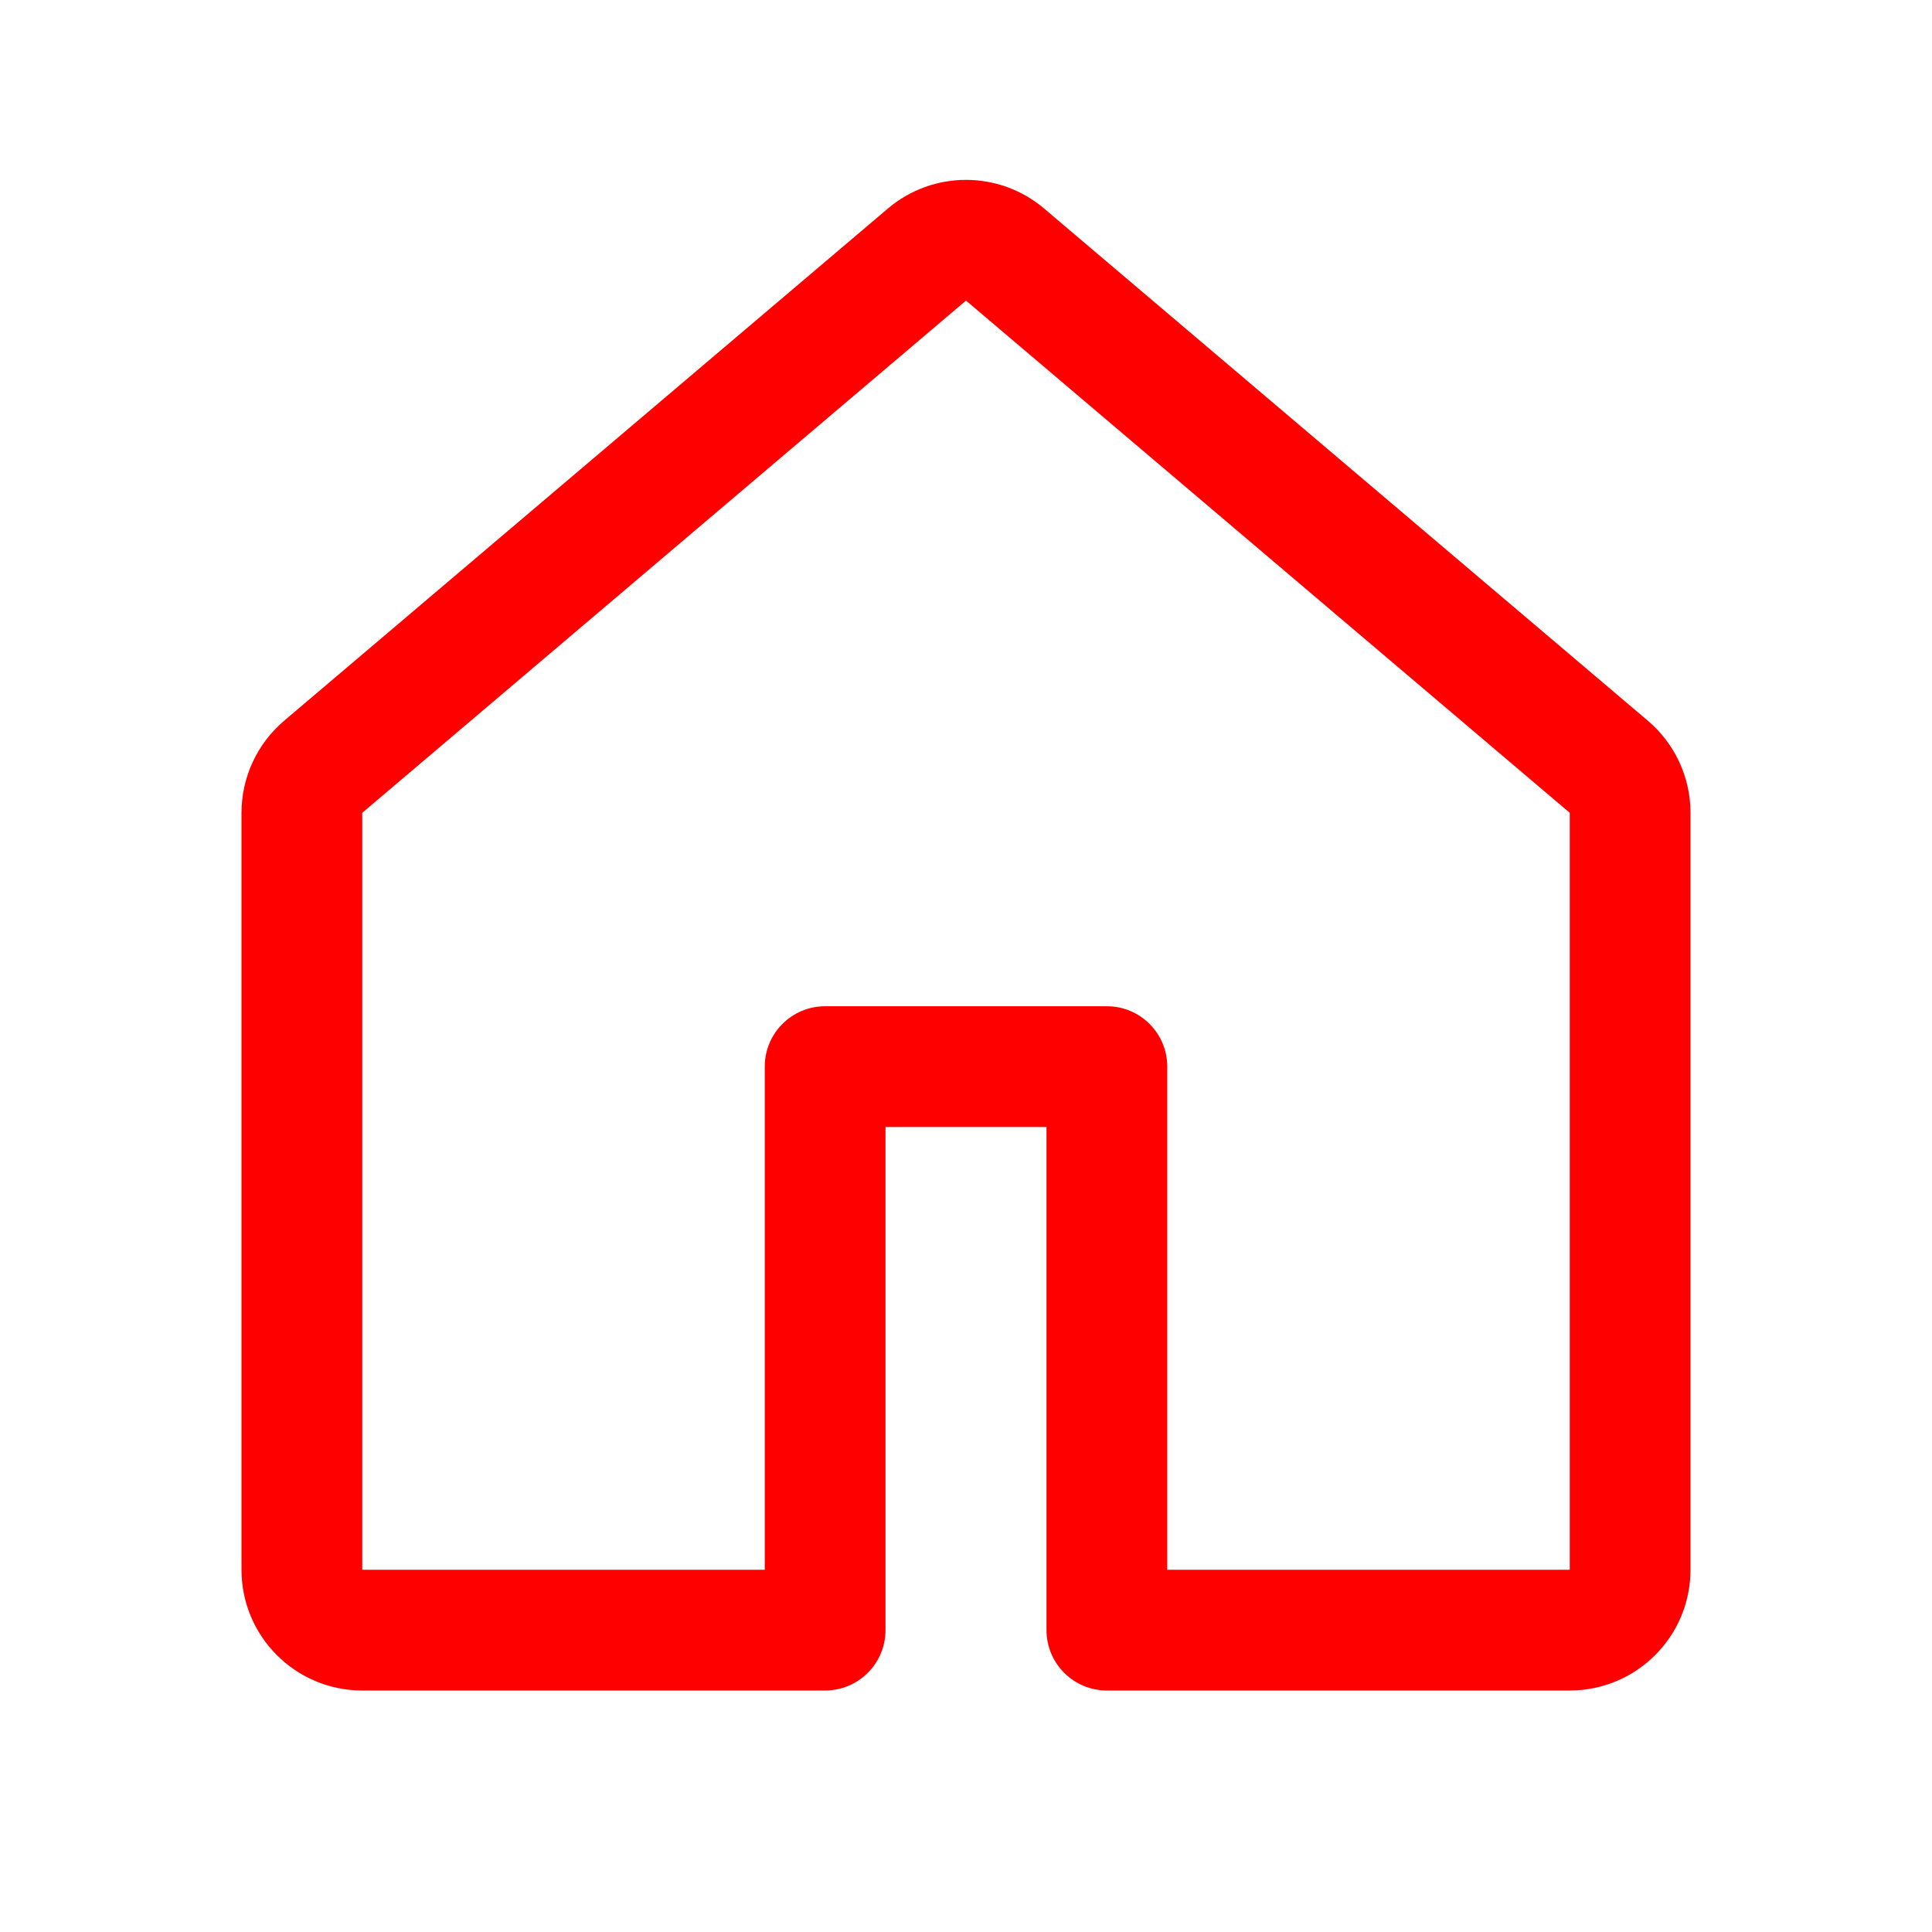
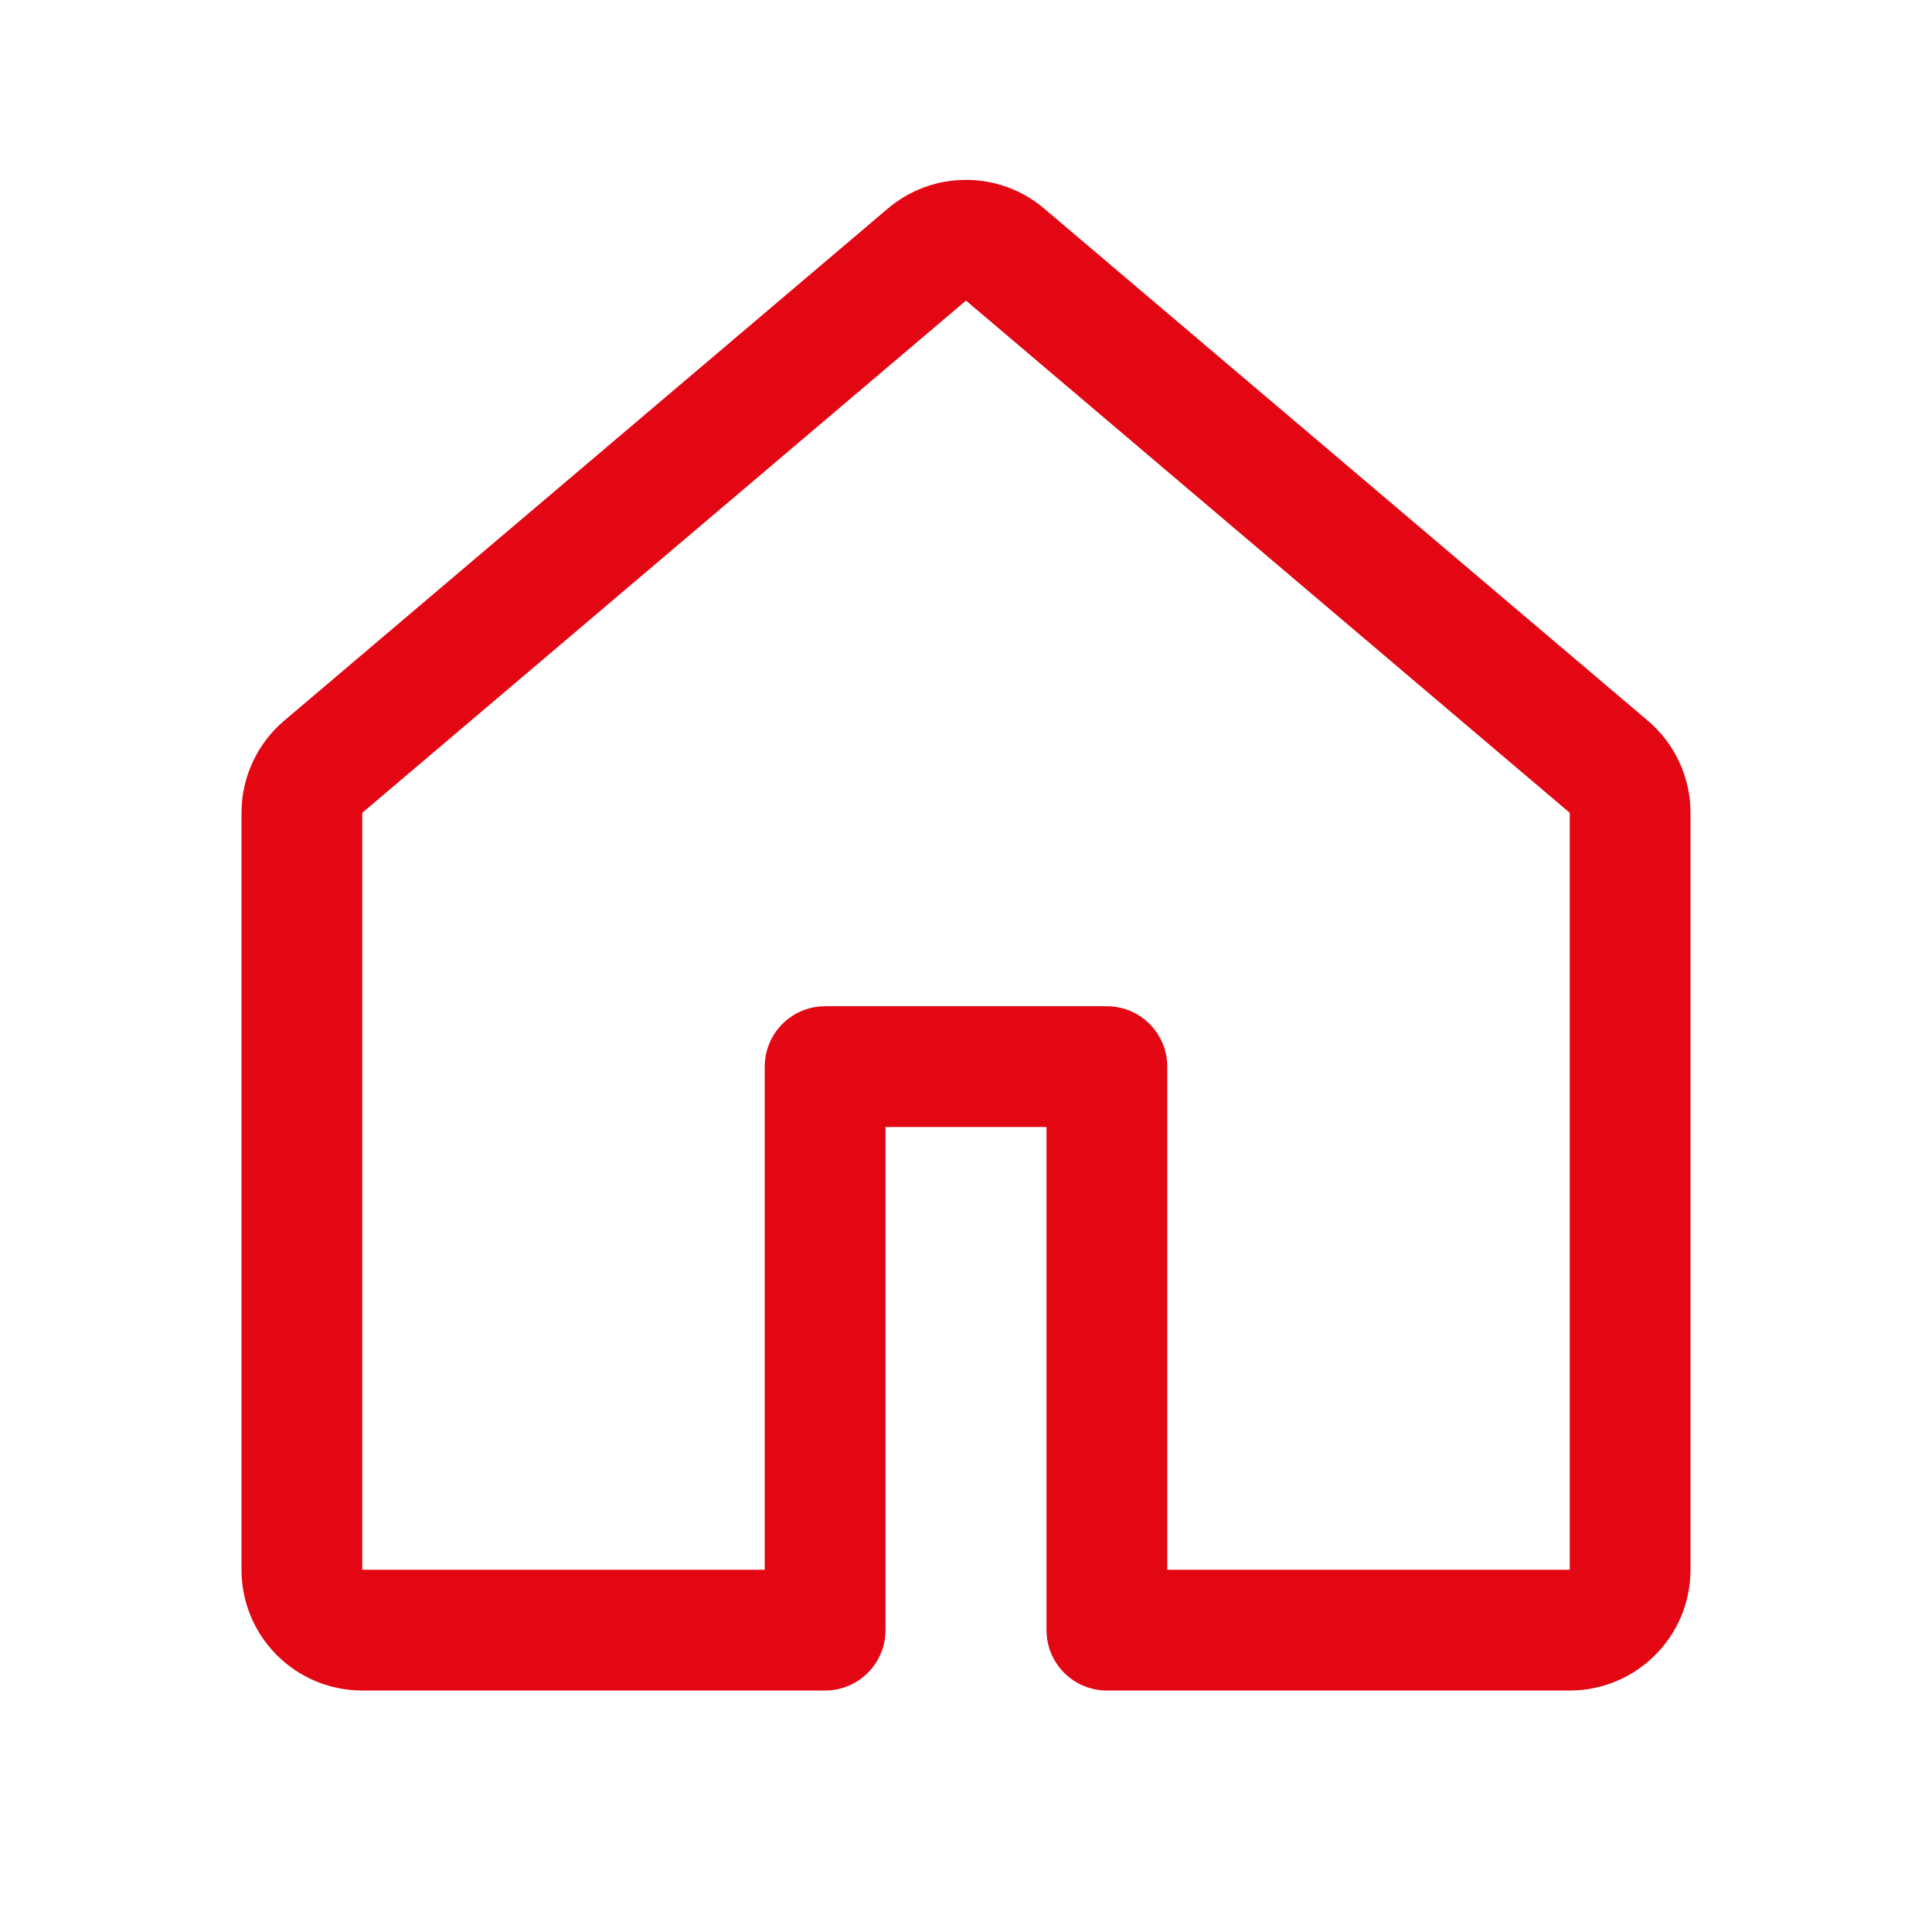
- <svg xmlns="http://www.w3.org/2000/svg" viewBox="0 0 24 24" width="40" height="40" fill="red">
+ <svg xmlns="http://www.w3.org/2000/svg" viewBox="0 0 24 24" width="40" height="40" fill="#e30613">
  <path d="M11.03 2.59a1.501 1.501 0 0 1 1.94 0l7.5 6.363a1.5 1.5 0 0 1 .53 1.144V19.5a1.5 1.5 0 0 1-1.5 1.5h-5.75a.75.75 0 0 1-.75-.75V14h-2v6.25a.75.75 0 0 1-.75.75H4.5A1.5 1.5 0 0 1 3 19.5v-9.403c0-.44.194-.859.53-1.144ZM12 3.734l-7.5 6.363V19.5h5v-6.25a.75.75 0 0 1 .75-.75h3.5a.75.75 0 0 1 .75.75v6.25h5v-9.403Z" />
</svg>
